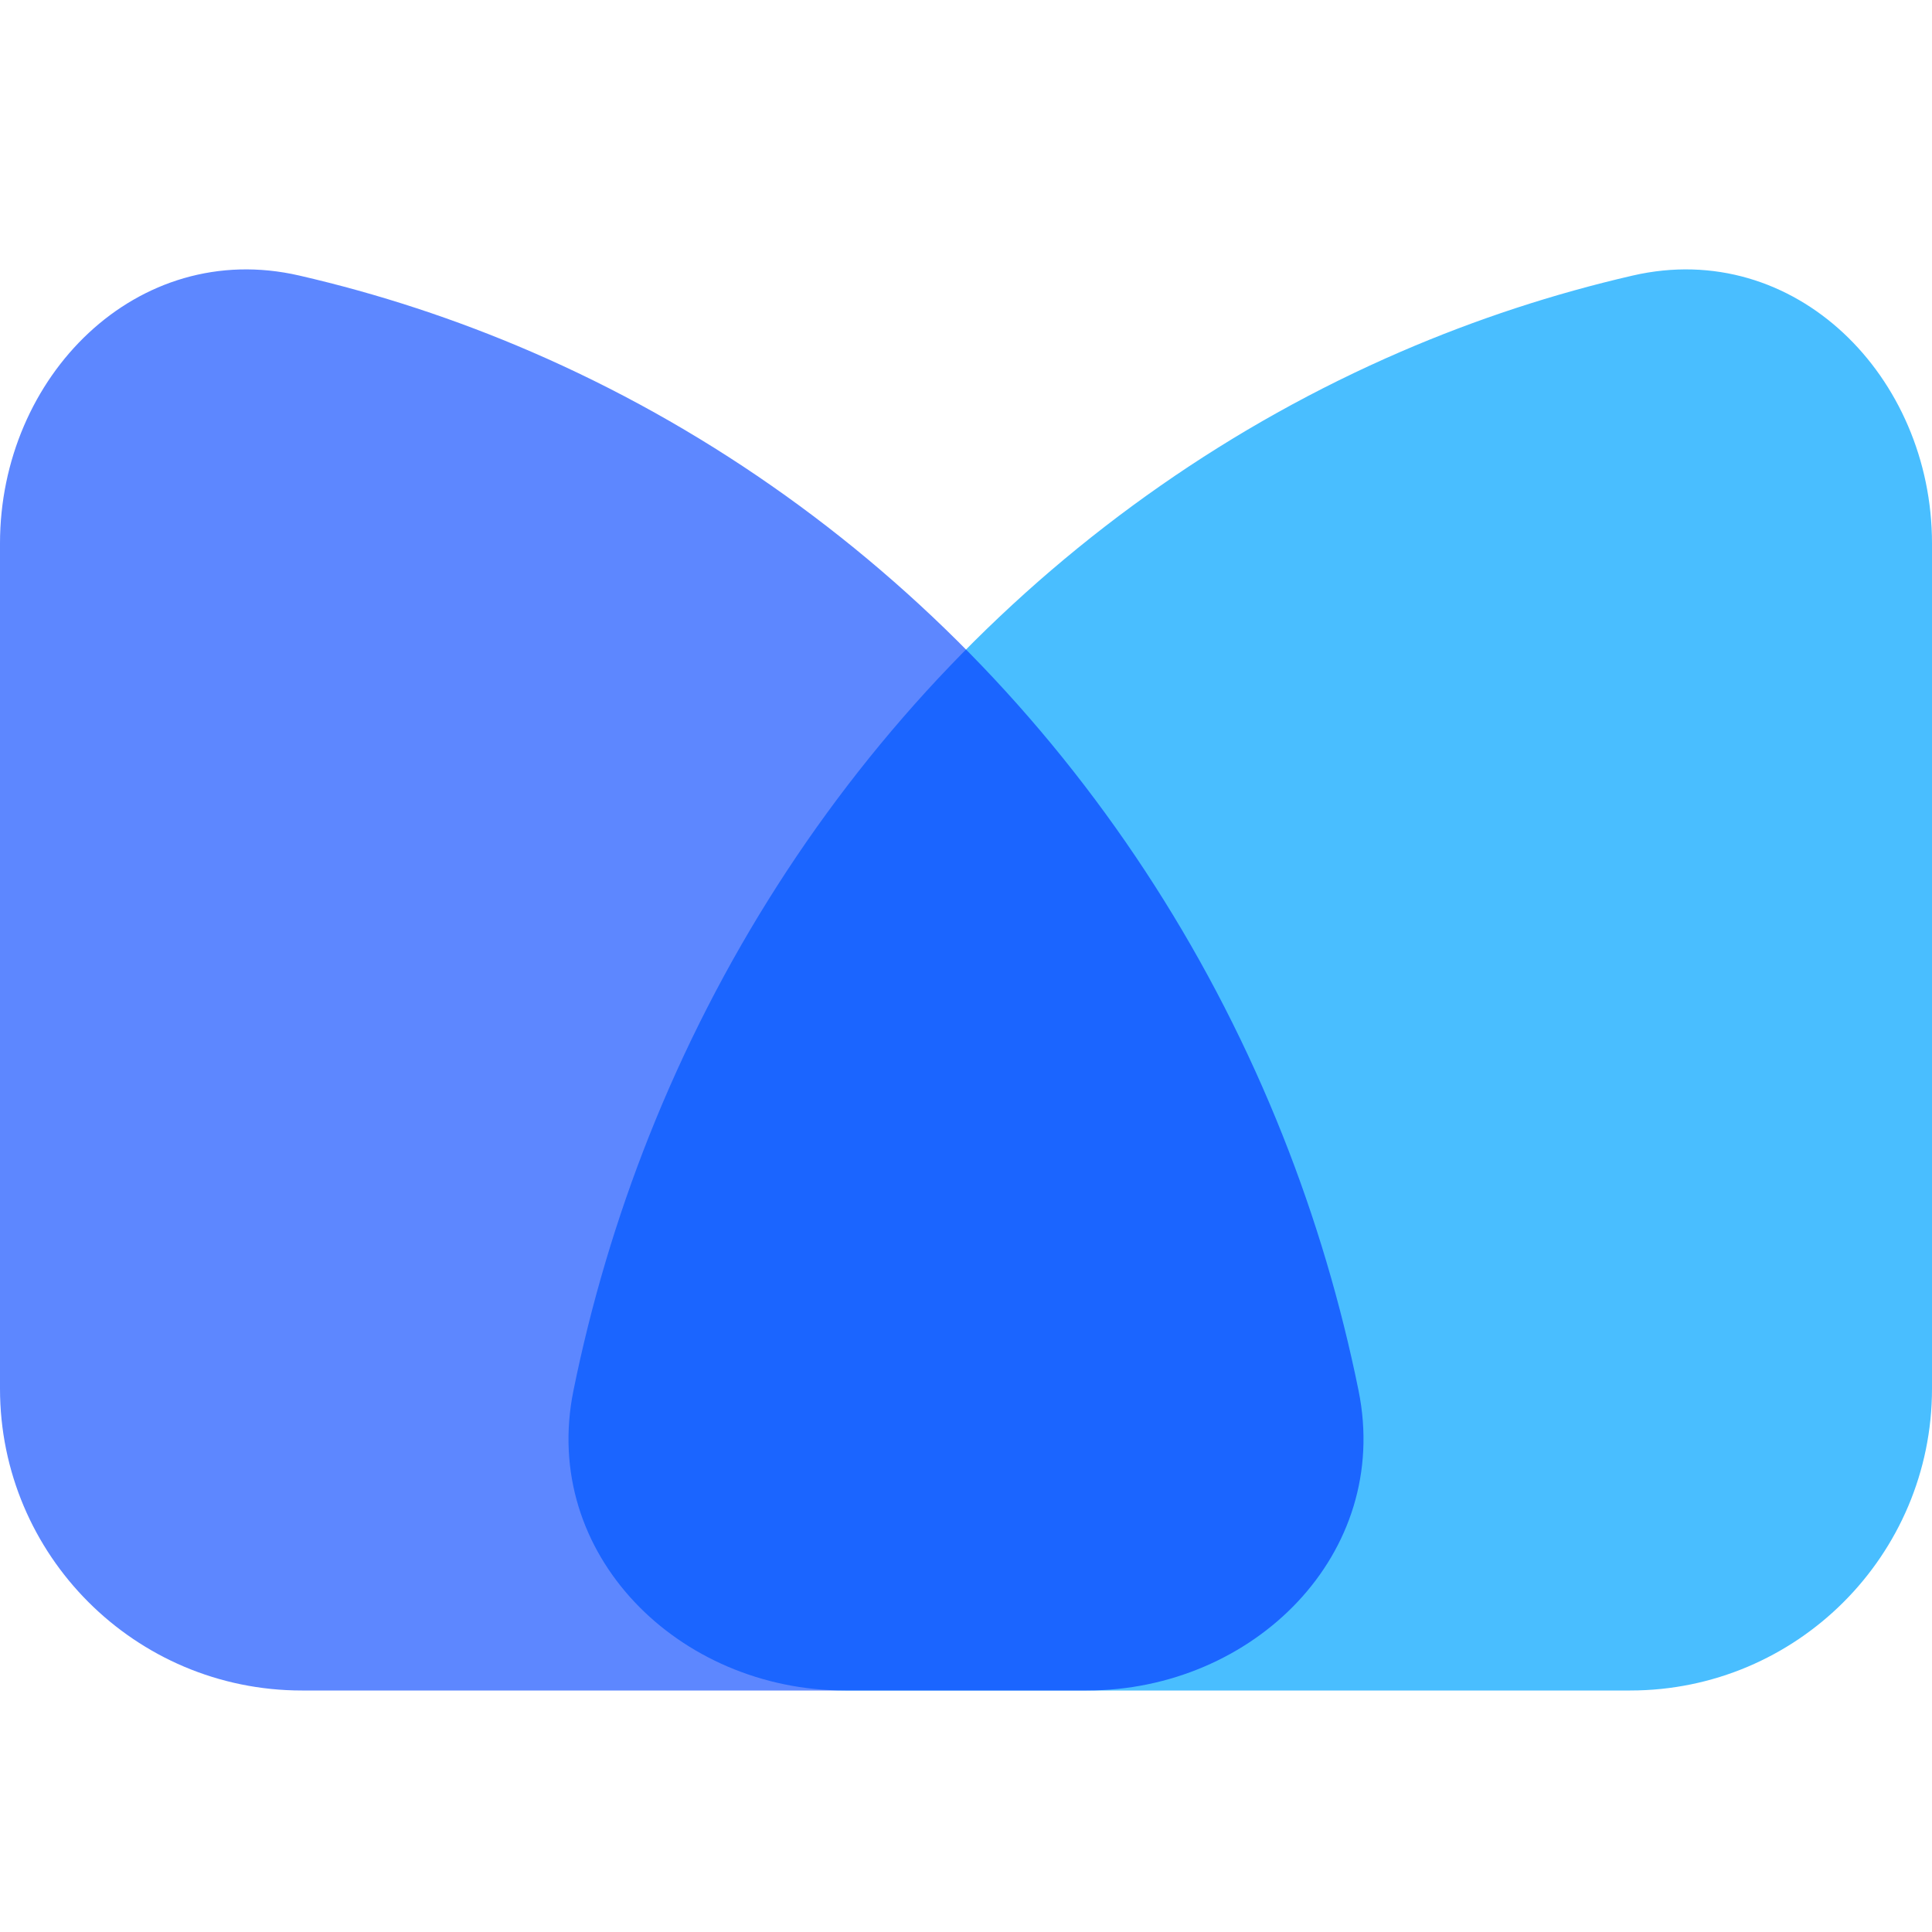
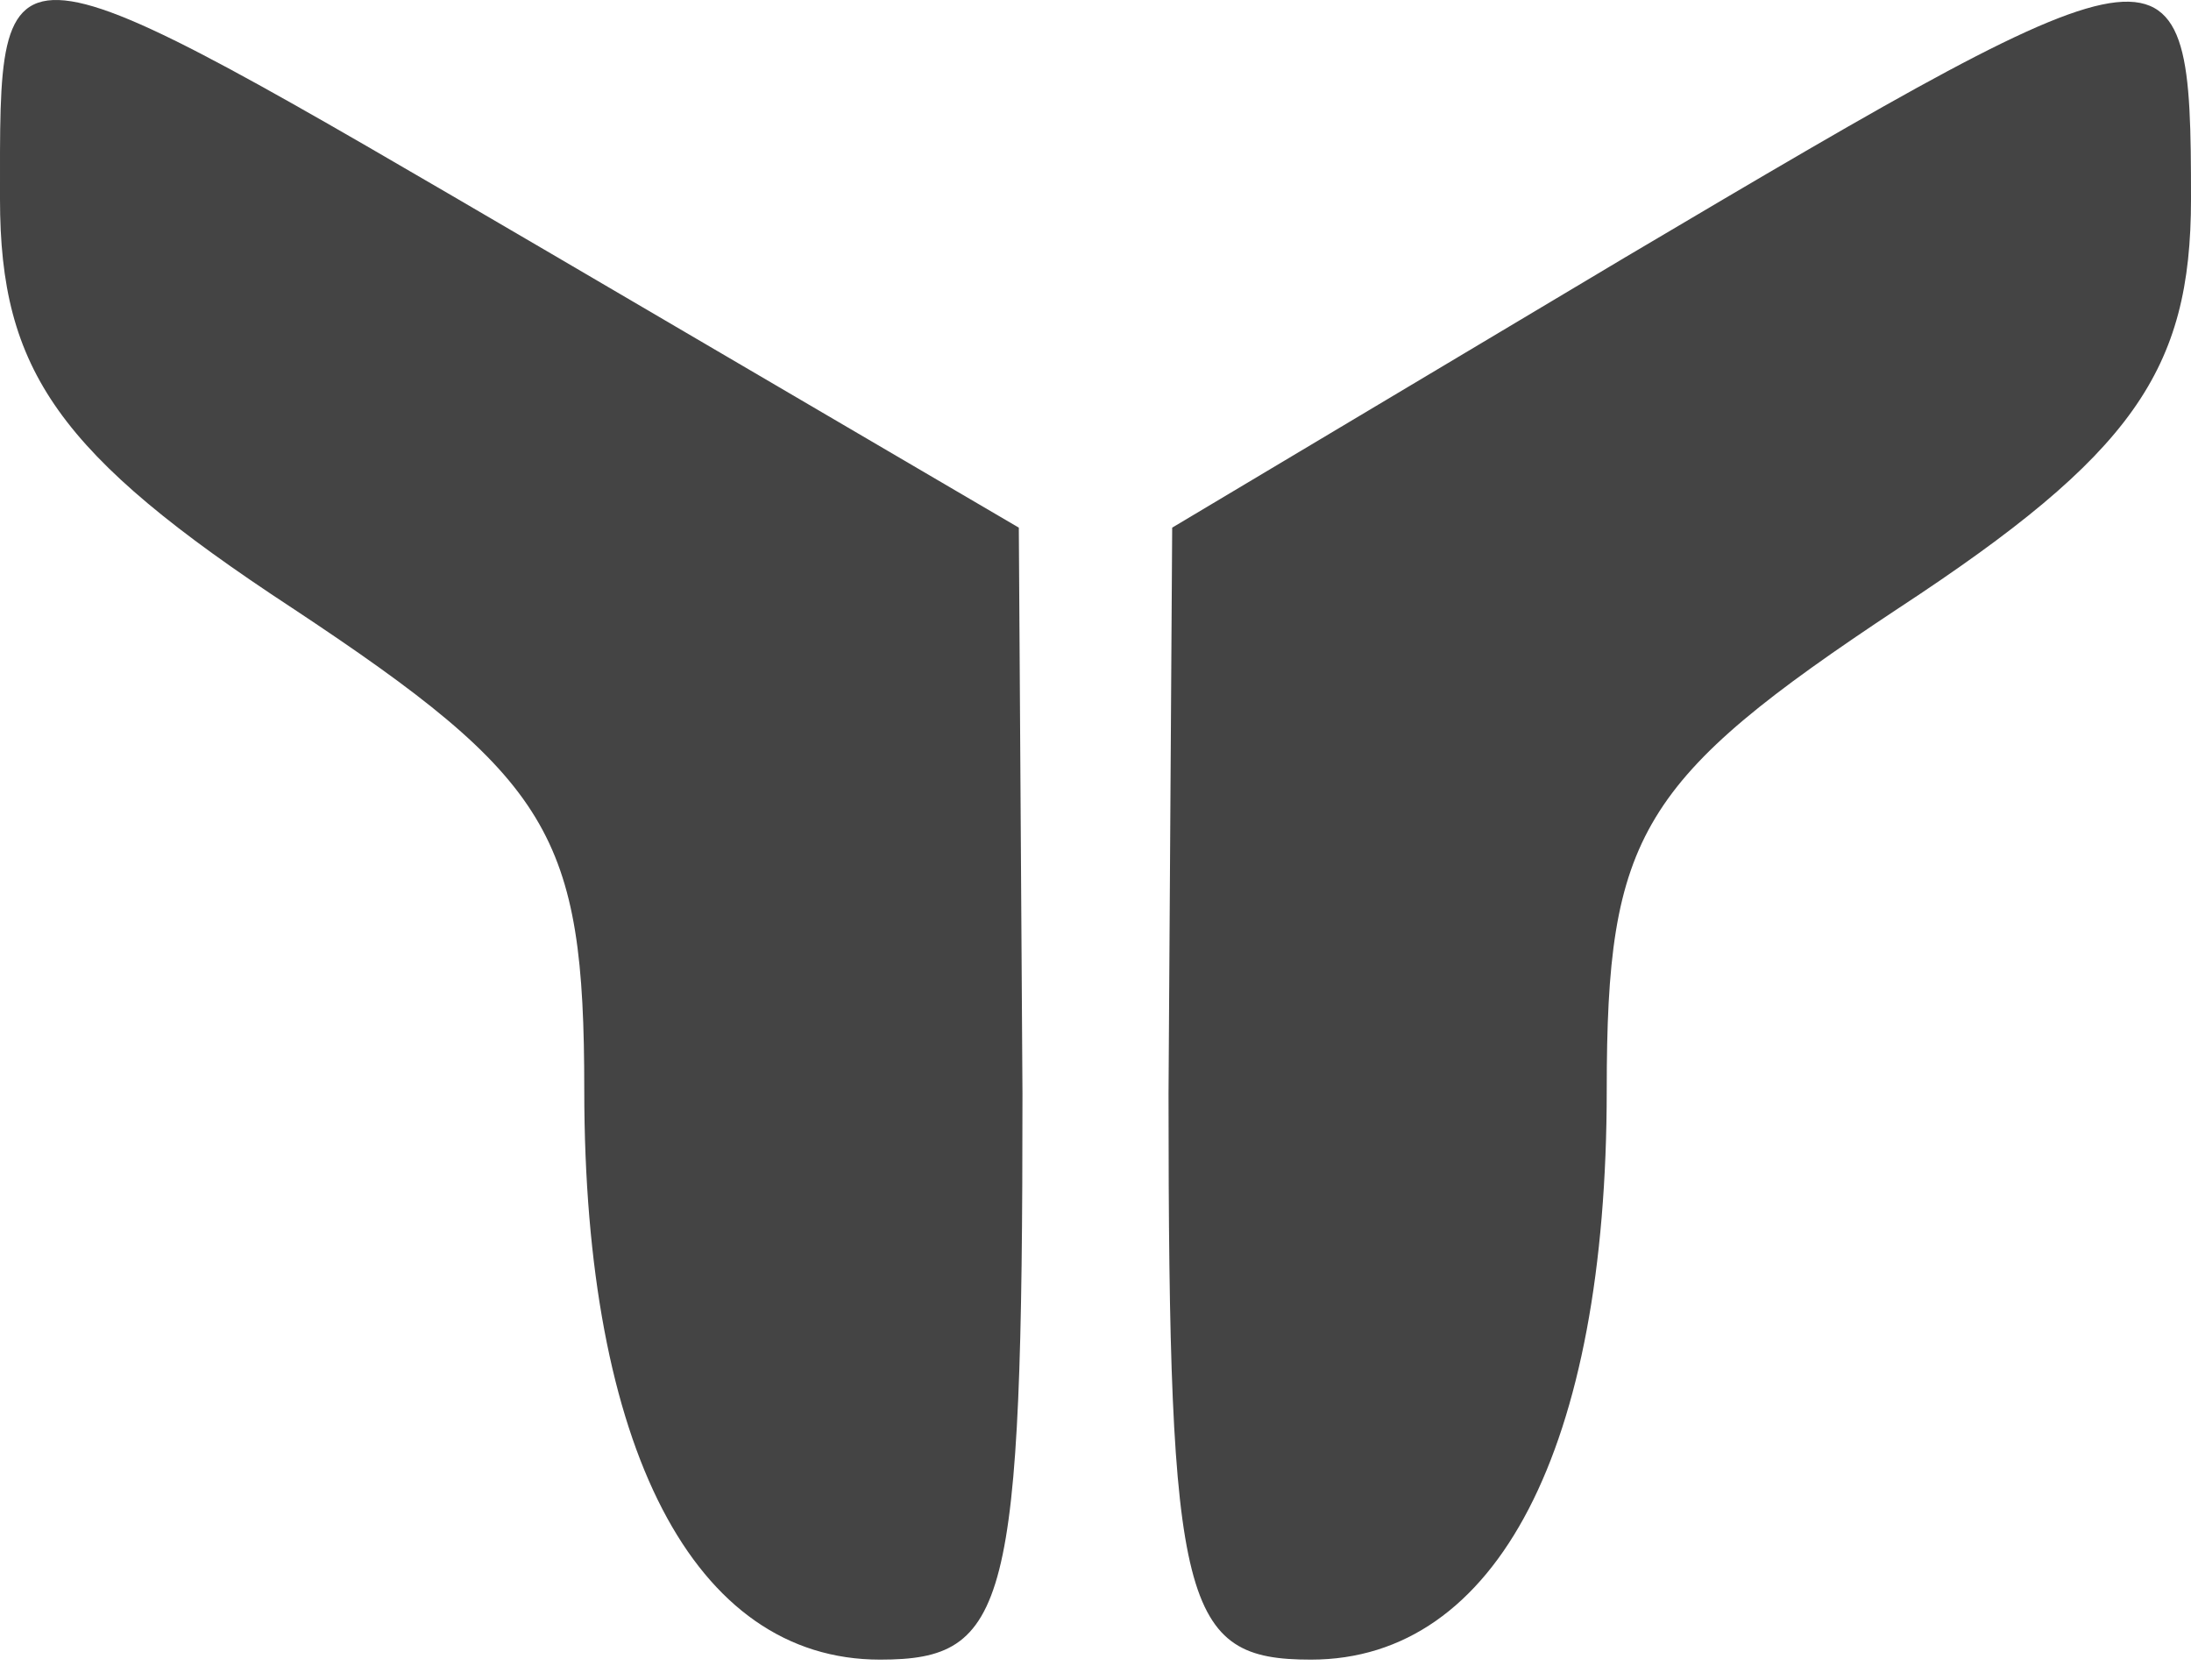
- <svg xmlns="http://www.w3.org/2000/svg" width="32" height="32" viewBox="0 0 32 32" fill="none">
-   <path d="M18 28C20.761 28 23.051 25.74 22.502 23.033C22.21 21.594 21.791 20.182 21.249 18.816C20.093 15.904 18.399 13.258 16.264 11.029C14.128 8.801 11.592 7.033 8.802 5.827C7.555 5.288 6.269 4.866 4.957 4.564C2.266 3.944 0 6.239 0 9V23C0 25.761 2.239 28 5 28H18Z" fill="#5D87FF" />
-   <g style="mix-blend-mode:multiply">
-     <path d="M14 28C11.239 28 8.949 25.74 9.498 23.033C9.79 21.594 10.209 20.182 10.751 18.816C11.907 15.904 13.601 13.258 15.736 11.029C17.872 8.801 20.408 7.033 23.198 5.827C24.445 5.288 25.731 4.866 27.043 4.564C29.734 3.944 32 6.239 32 9V23C32 25.761 29.761 28 27 28H14Z" fill="#49BEFF" />
-   </g>
+ <svg xmlns="http://www.w3.org/2000/svg" width="30" height="23" viewBox="0 0 30 23" fill="none">
+   <path d="M0 2.725C0 5.075 0.8 6.225 4 8.325C7.55 10.675 8 11.425 8 14.925C8 19.825 9.5 22.725 12.05 22.725C13.8 22.725 14 22.025 14 14.975L13.95 7.225L7.55 3.475C-0.15 -1.025 0 -1.025 0 2.725Z" fill="#444444" />
+   <path d="M22.25 3.525L16.05 7.225L16 14.975C16 22.025 16.2 22.725 17.95 22.725C20.5 22.725 22 19.825 22 14.925C22 11.425 22.45 10.675 26 8.325C29.2 6.225 30 5.075 30 2.725C30 -1.025 29.85 -0.975 22.25 3.525Z" fill="#444444" />
</svg>
